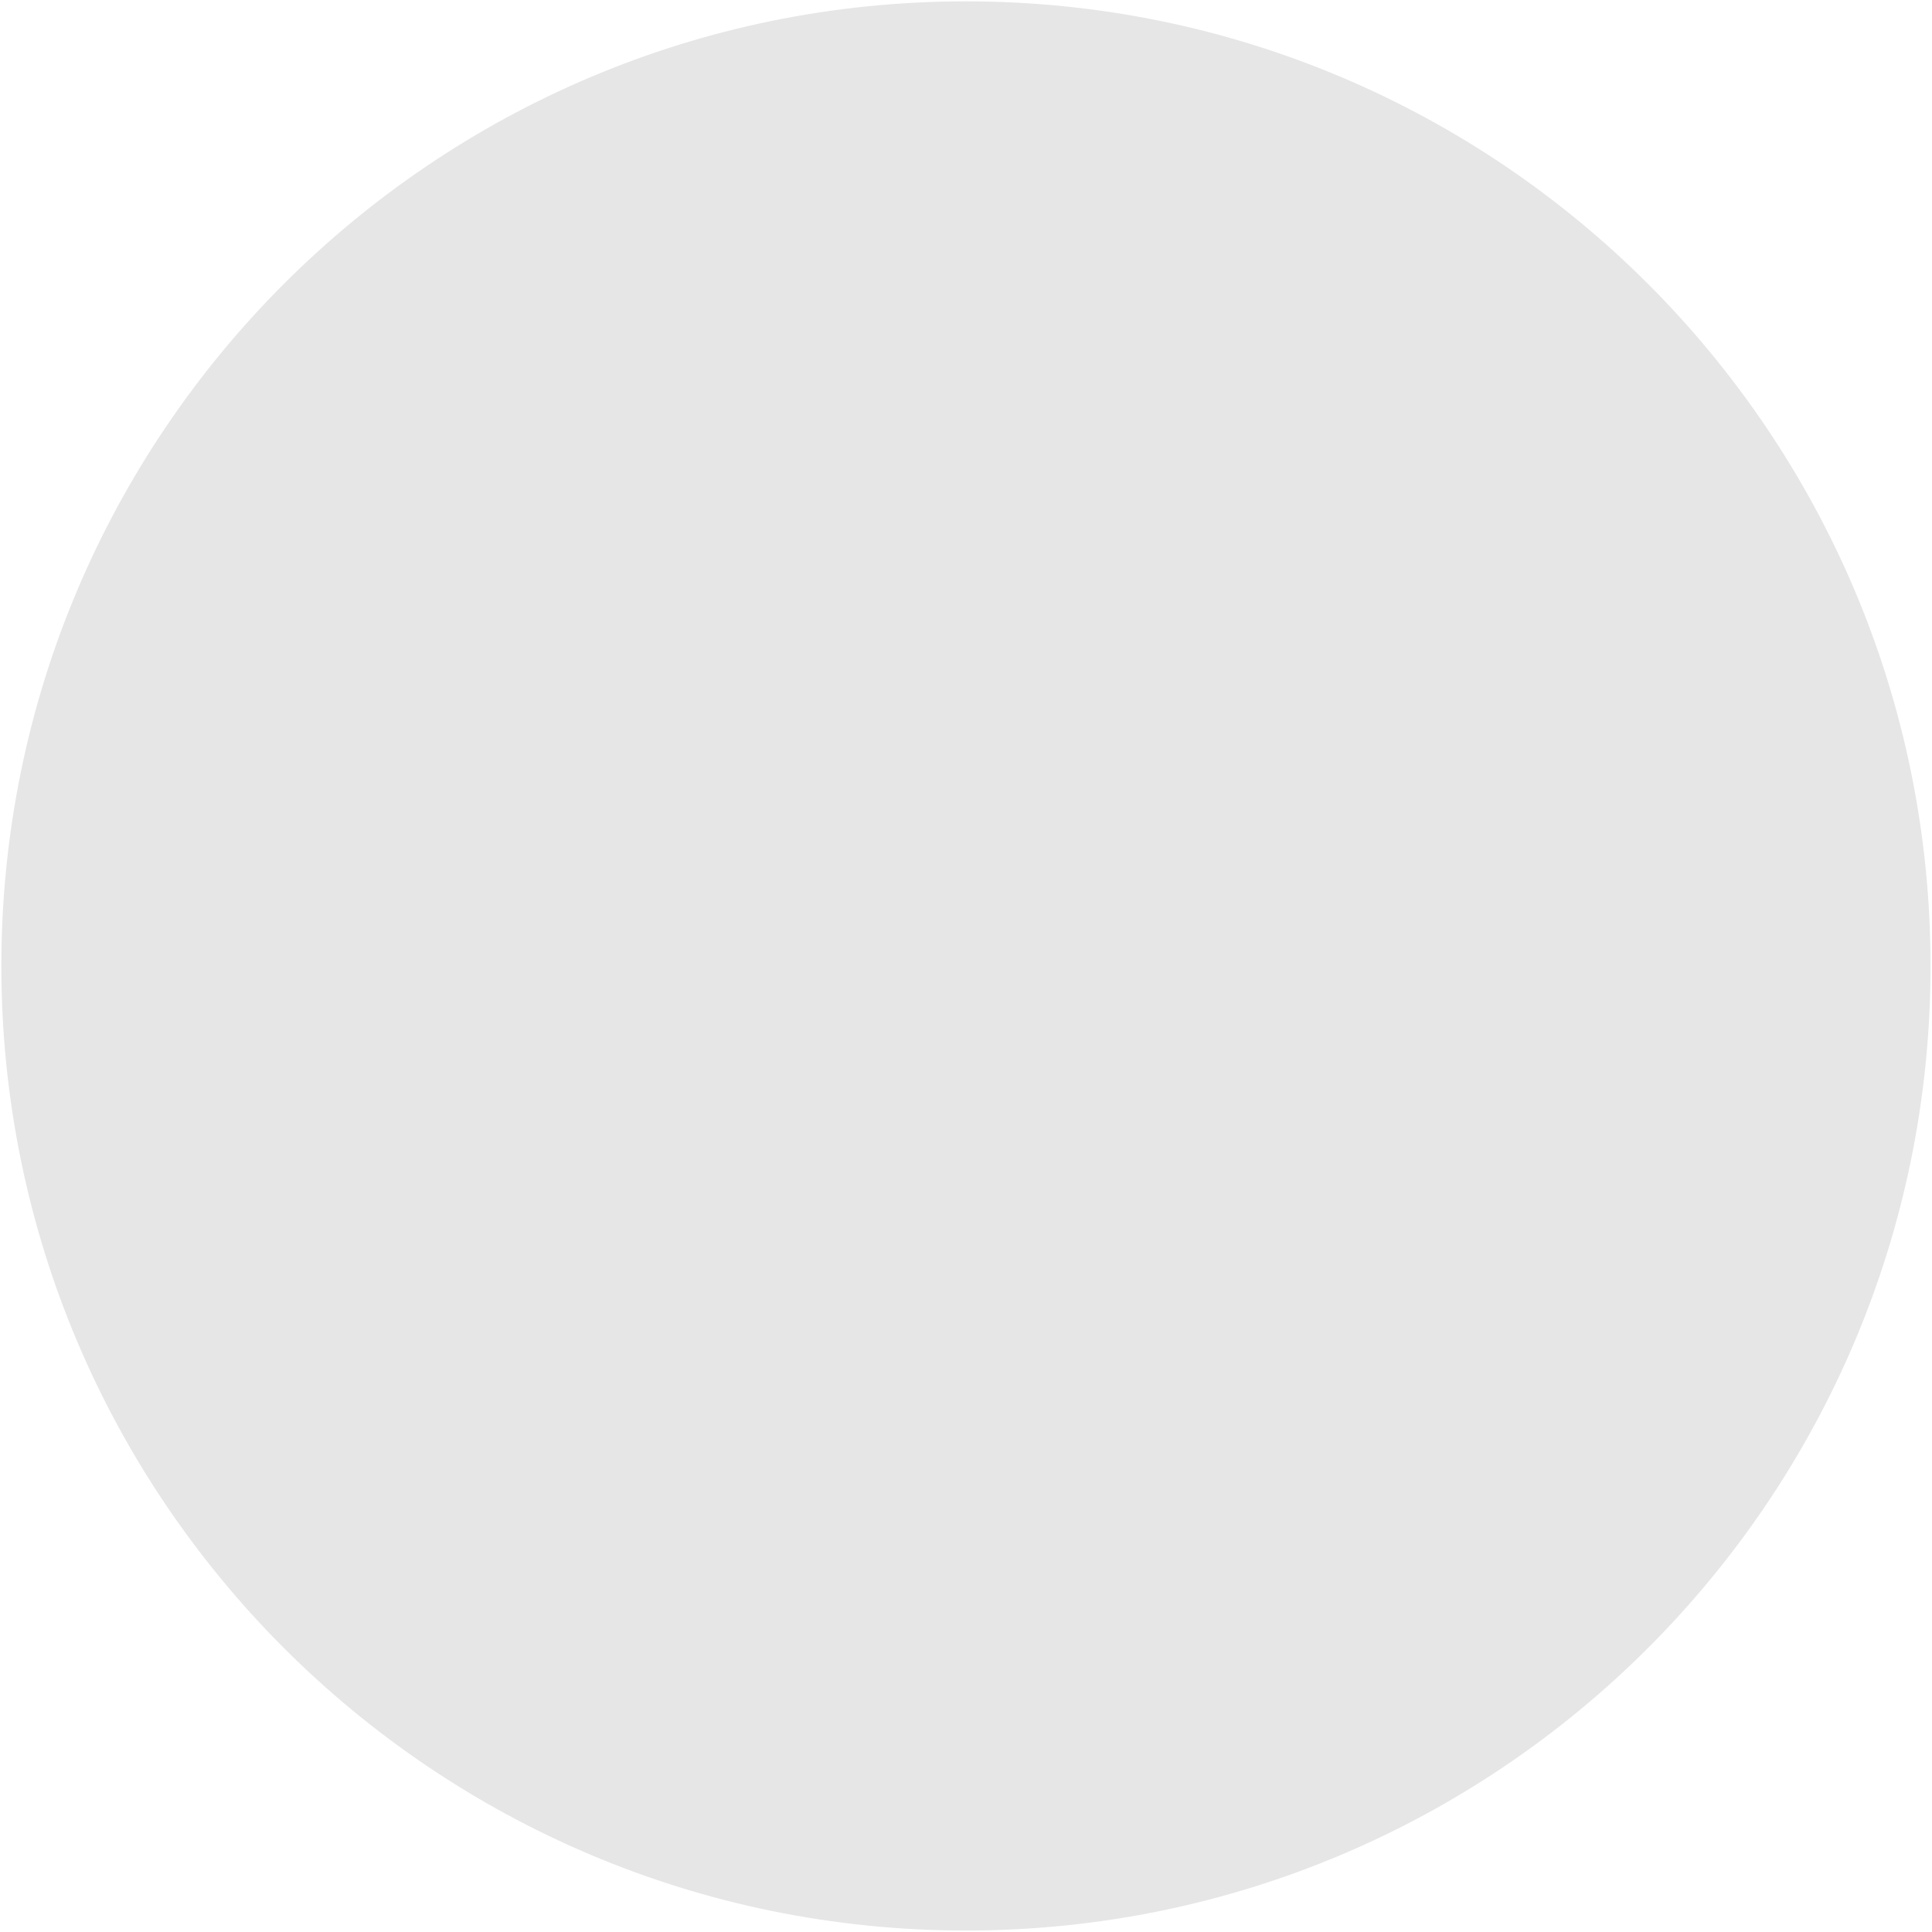
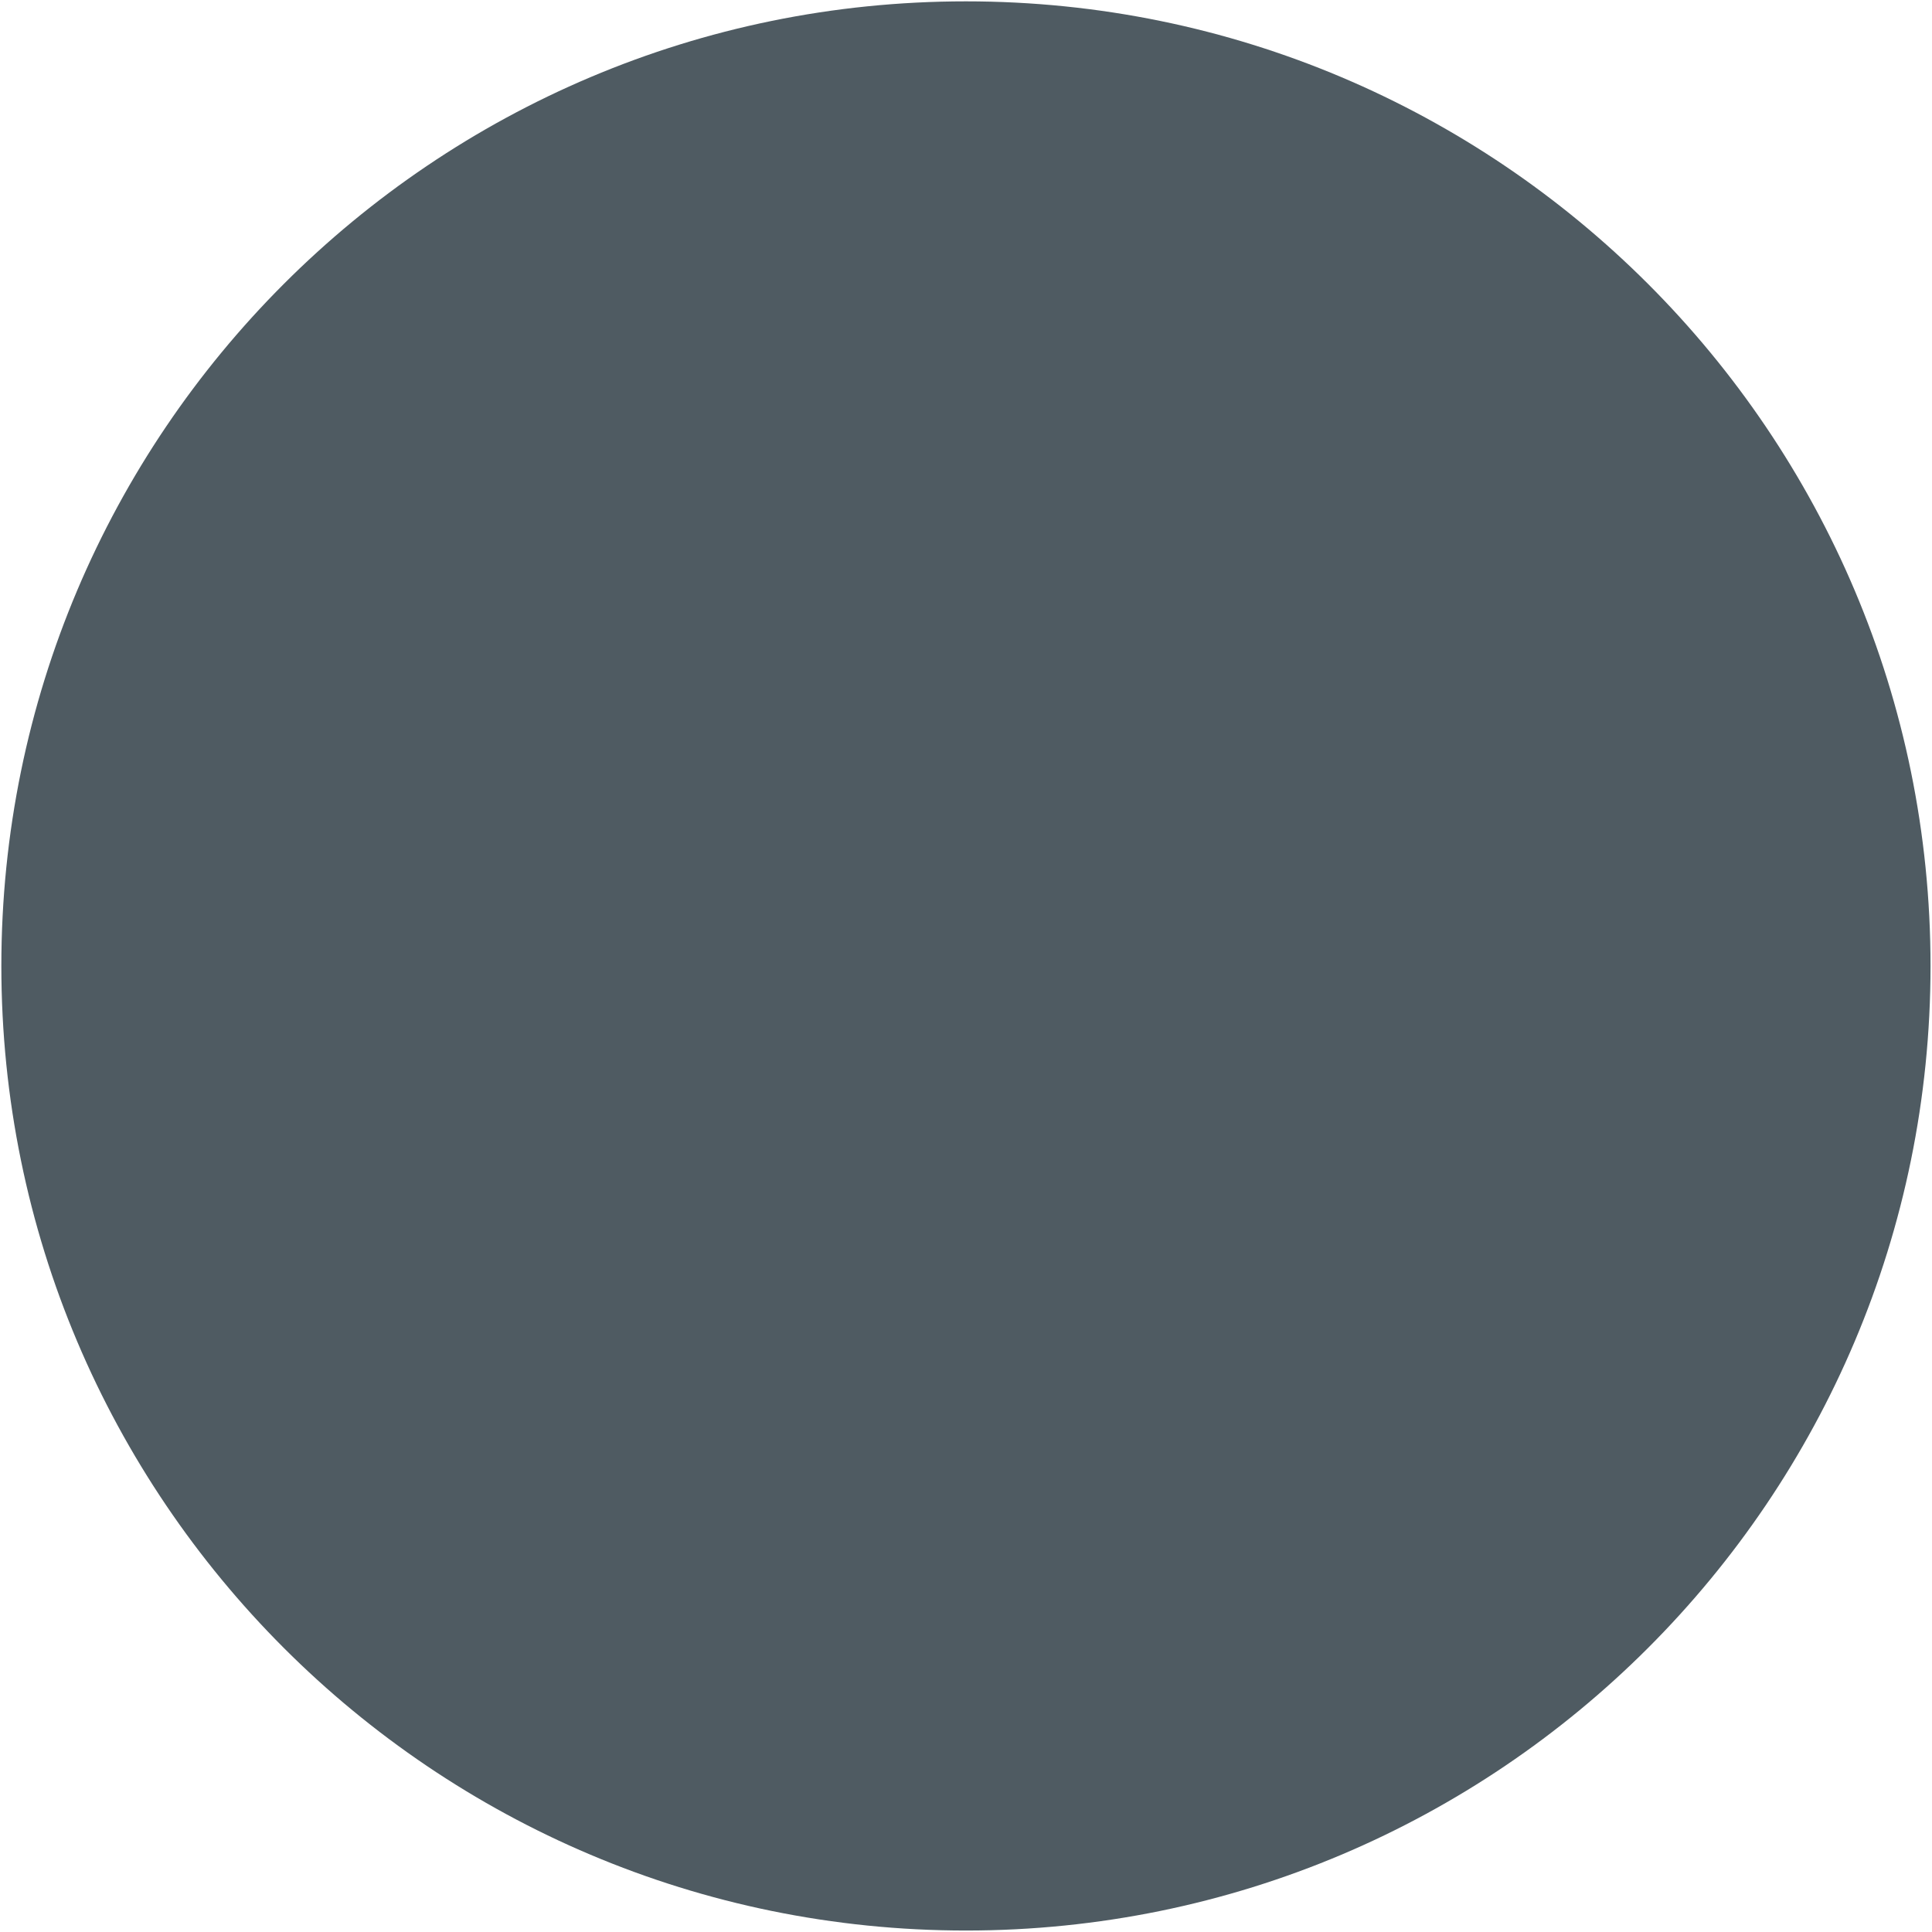
<svg xmlns="http://www.w3.org/2000/svg" width="20" height="20" viewBox="0 0 5.292 5.292" version="1.1" id="svg8">
  <defs id="defs2" />
  <g id="layer1" transform="translate(0,-291.7083)">
    <g id="g847" transform="matrix(0.05207439,0,0,0.05207453,-0.9012516,282.412)">
      <g id="g851">
        <g id="g1059" transform="matrix(1.998622,0,0,1.998619,17.32448,-313.5231)">
          <path style="opacity:1;fill:none;fill-opacity:0.494;stroke:#ffffff00;stroke-width:0.07;stroke-linecap:round;stroke-linejoin:round;stroke-miterlimit:4;stroke-dasharray:none;stroke-dashoffset:0;stroke-opacity:1;paint-order:stroke fill markers" d="M 25.4,271.6 -8.0000008e-7,246.2 H 50.8 Z" id="path883" />
          <path id="path880" d="m 25.4,271.6 25.4,25.4 H 0 Z" style="opacity:1;fill:none;fill-opacity:0.494;stroke:#ffffff00;stroke-width:0.07;stroke-linecap:round;stroke-linejoin:round;stroke-miterlimit:4;stroke-dasharray:none;stroke-dashoffset:0;stroke-opacity:1;paint-order:stroke fill markers" />
          <rect ry="5.053" y="253.849" x="7.649" height="35.529" width="35.529" id="rect870" style="opacity:1;fill:none;fill-opacity:0.494;stroke:#ffffff00;stroke-width:0.062;stroke-linecap:round;stroke-linejoin:round;stroke-miterlimit:4;stroke-dasharray:none;stroke-dashoffset:0;stroke-opacity:1;paint-order:stroke fill markers" />
          <circle r="25.397" cy="271.6" cx="25.4" id="path872" style="opacity:1;fill:none;fill-opacity:0.494;stroke:#ffffff00;stroke-width:0.076;stroke-linecap:round;stroke-linejoin:round;stroke-miterlimit:4;stroke-dasharray:none;stroke-dashoffset:0;stroke-opacity:1;paint-order:stroke fill markers" />
          <circle transform="rotate(-45)" cx="-174.09" cy="210.011" r="12.656" id="path876" style="opacity:1;fill:none;fill-opacity:0.494;stroke:#ffffff00;stroke-width:0.074;stroke-linecap:round;stroke-linejoin:round;stroke-miterlimit:4;stroke-dasharray:none;stroke-dashoffset:0;stroke-opacity:1;paint-order:stroke fill markers" />
          <path id="path904" d="m 25.4,271.6 -25.4,25.4 v -50.8 z" style="opacity:1;fill:none;fill-opacity:0.494;stroke:#ffffff00;stroke-width:0.07;stroke-linecap:round;stroke-linejoin:round;stroke-miterlimit:4;stroke-dasharray:none;stroke-dashoffset:0;stroke-opacity:1;paint-order:stroke fill markers" />
          <path style="opacity:1;fill:none;fill-opacity:0.494;stroke:#ffffff00;stroke-width:0.07;stroke-linecap:round;stroke-linejoin:round;stroke-miterlimit:4;stroke-dasharray:none;stroke-dashoffset:0;stroke-opacity:1;paint-order:stroke fill markers" d="m 25.4,271.6 25.4,-25.4 v 50.8 z" id="path906" />
          <rect ry="5.051" y="256.393" x="2.566" height="30.44" width="45.694" id="rect837" style="opacity:1;fill:none;fill-opacity:0.494;stroke:#ffffff00;stroke-width:0.066;stroke-linecap:round;stroke-linejoin:round;stroke-miterlimit:4;stroke-dasharray:none;stroke-dashoffset:0;stroke-opacity:1;paint-order:stroke fill markers" />
          <rect style="opacity:1;fill:none;fill-opacity:0.494;stroke:#ffffff00;stroke-width:0.066;stroke-linecap:round;stroke-linejoin:round;stroke-miterlimit:4;stroke-dasharray:none;stroke-dashoffset:0;stroke-opacity:1;paint-order:stroke fill markers" id="rect831" width="45.694" height="30.441" x="248.766" y="-40.633" ry="5.051" transform="rotate(90)" />
        </g>
      </g>
    </g>
    <path style="opacity:1;fill:#ffc107;fill-opacity:1;stroke:none;stroke-width:0.386;stroke-miterlimit:4;stroke-dasharray:none;stroke-opacity:1" d="m 50.206,401.677 c 110.217,0.713 55.109,0.356 0,0 z" id="rect997" />
-     <path style="opacity:1;fill:#e6e6e6;fill-opacity:1;stroke:none;stroke-width:3;stroke-linecap:round;stroke-linejoin:round;stroke-miterlimit:4;stroke-dasharray:none;stroke-dashoffset:0;stroke-opacity:1;paint-order:stroke fill markers" d="M 10,0.014 C 4.485,0.014 0.014,4.485 0.014,10 0.014,15.515 4.485,19.986 10,19.986 15.515,19.986 19.986,15.515 19.986,10 19.986,4.485 15.515,0.014 10,0.014 Z" transform="matrix(0.2645833,0,0,0.2645833,0,291.7083)" id="path826" />
+     <path style="opacity:1;fill:#4f5b62;fill-opacity:1;stroke:none;stroke-width:3;stroke-linecap:round;stroke-linejoin:round;stroke-miterlimit:4;stroke-dasharray:none;stroke-dashoffset:0;stroke-opacity:1;paint-order:stroke fill markers" d="M 10,0.014 C 4.485,0.014 0.014,4.485 0.014,10 0.014,15.515 4.485,19.986 10,19.986 15.515,19.986 19.986,15.515 19.986,10 19.986,4.485 15.515,0.014 10,0.014 Z" transform="matrix(0.2645833,0,0,0.2645833,0,291.7083)" id="path826" />
  </g>
</svg>
